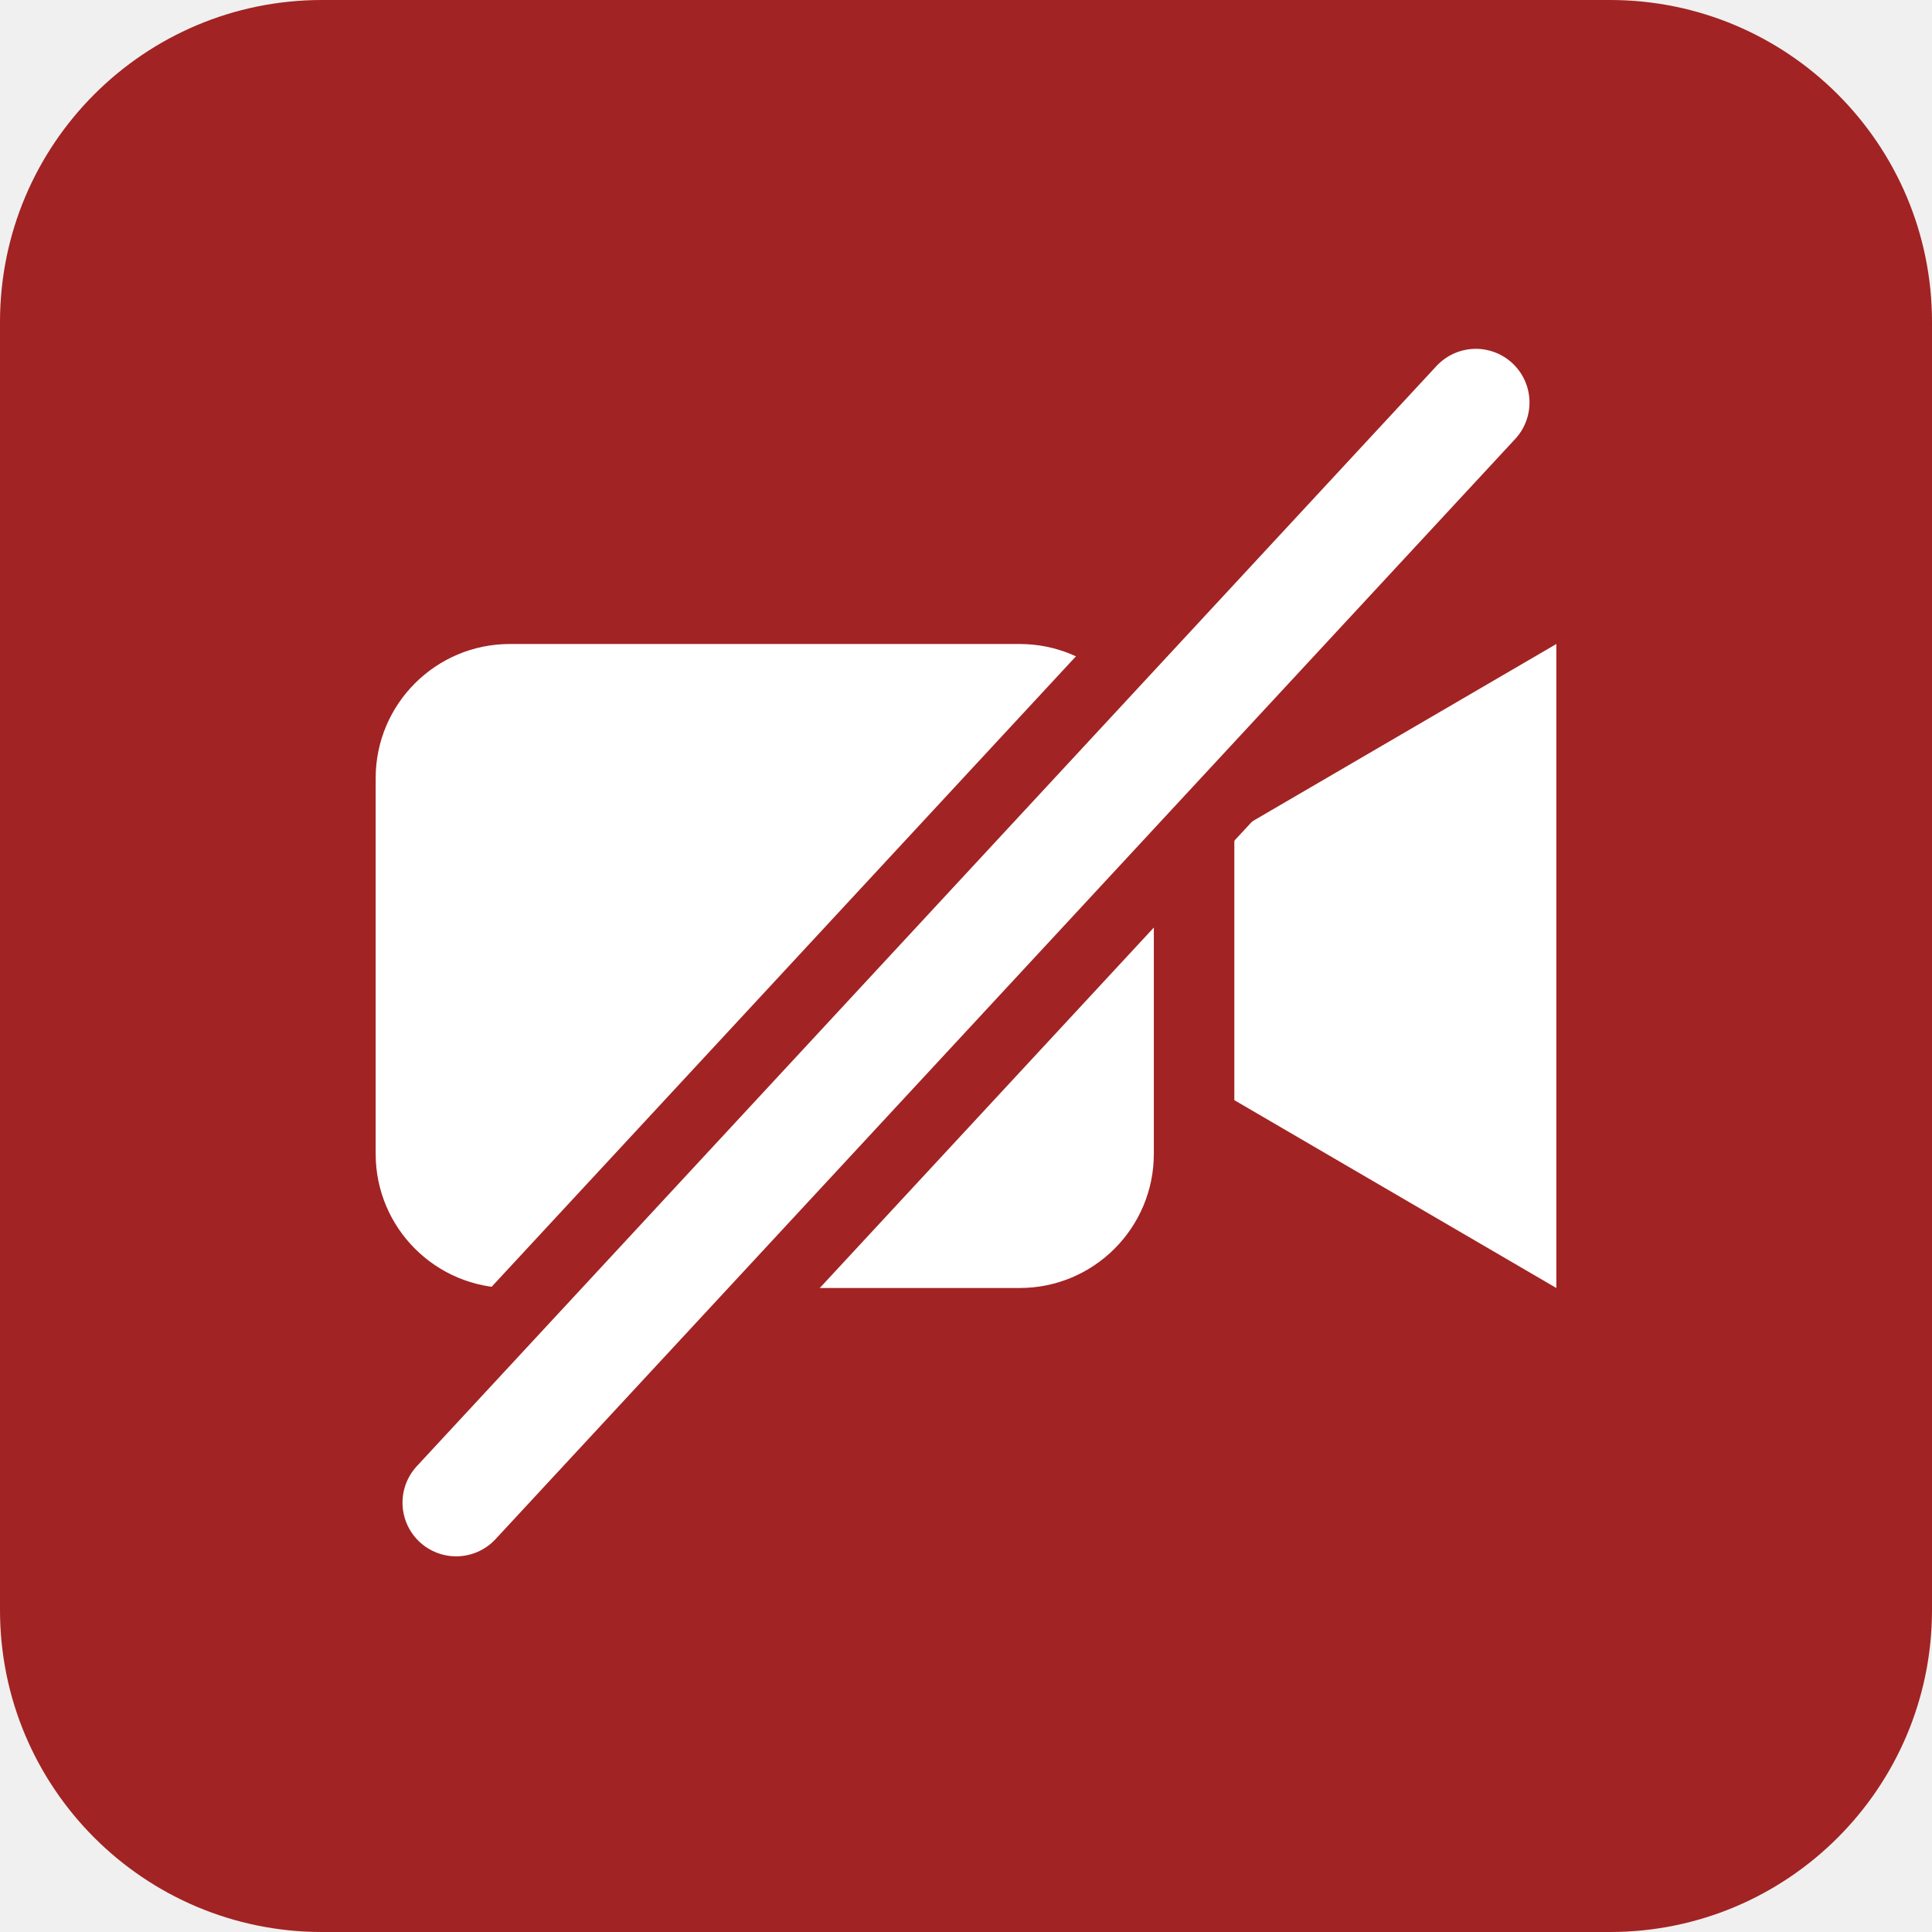
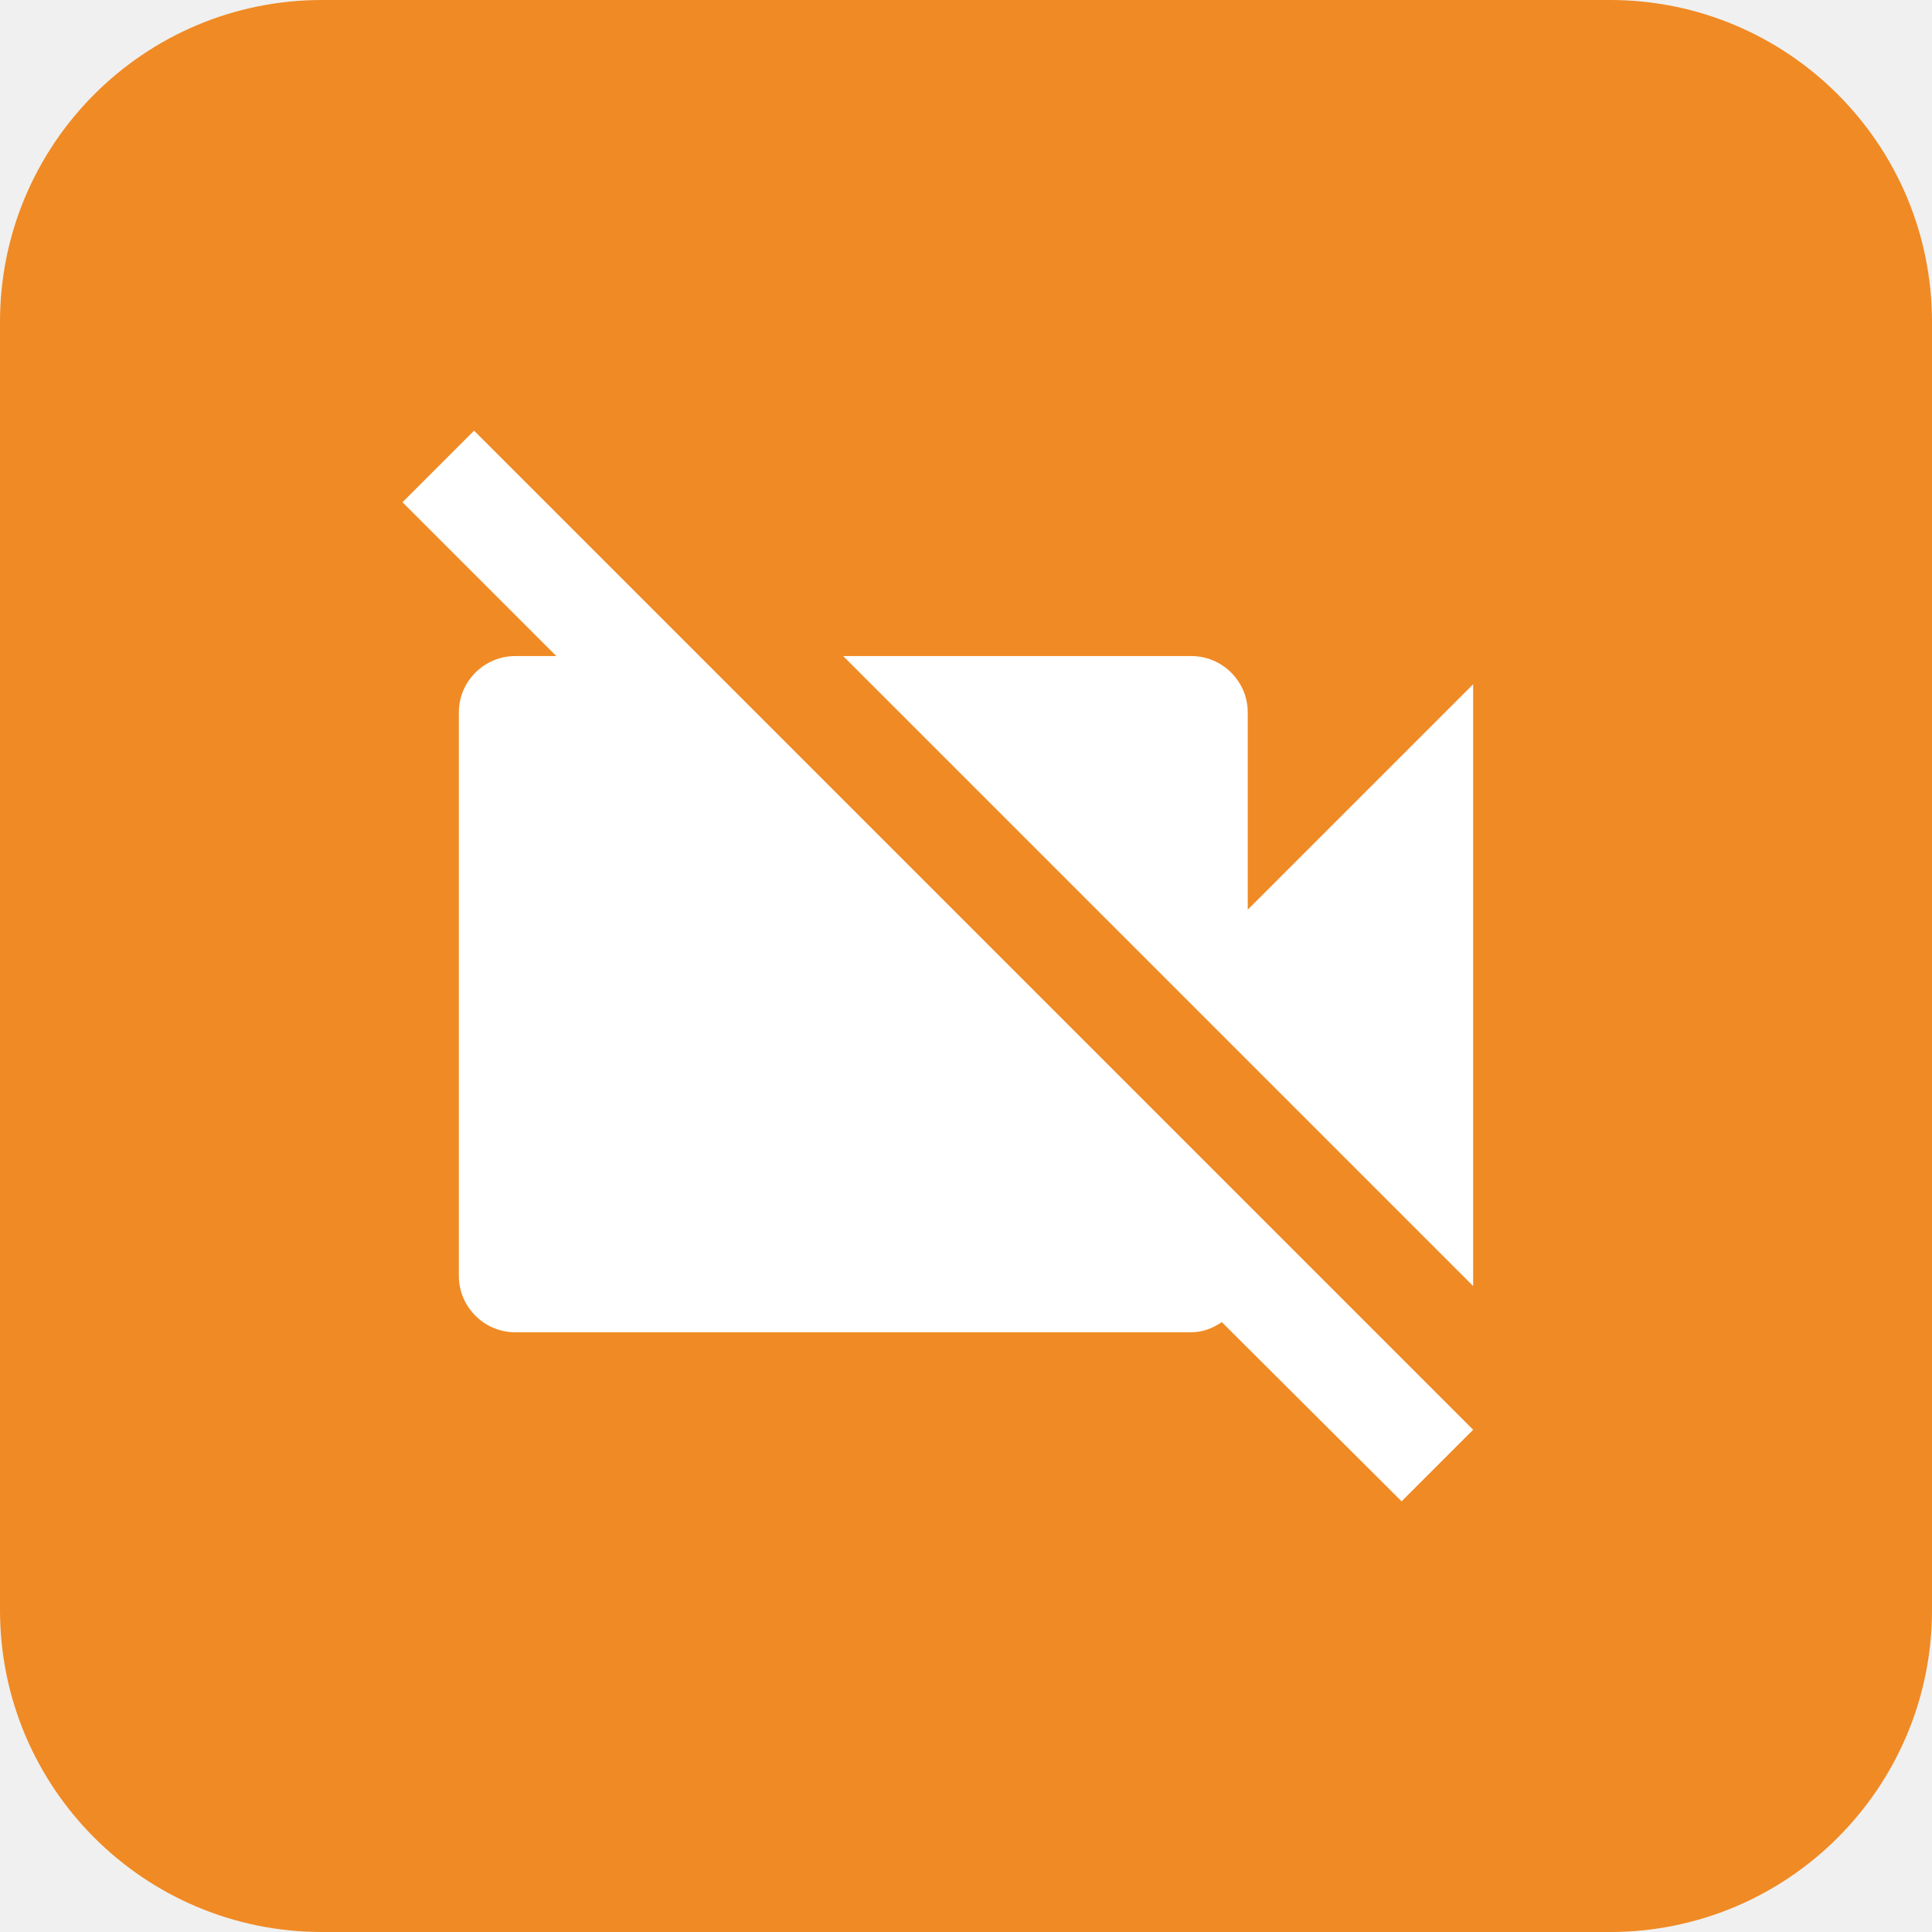
<svg xmlns="http://www.w3.org/2000/svg" viewBox="0 0 144 144">
-   <rect width="144" height="144" rx="24" fill="#A22323" />
-   <rect x="28" y="48" width="58" height="48" rx="10" fill="#FFFFFF" />
-   <path d="M92 62 L116 48 v48 L92 82 Z" fill="#FFFFFF" />
-   <line x1="34" y1="112" x2="110" y2="30" stroke="#A22323" stroke-width="18" stroke-linecap="round" />
-   <line x1="34" y1="112" x2="110" y2="30" stroke="#FFFFFF" stroke-width="8" stroke-linecap="round" />
+   <rect width="144" height="144" rx="24" fill="#F08A24" />
+   <path transform="translate(72,72) scale(4.2) translate(-12,-11.5)" fill="#FFFFFF" d="M21 6.5l-4 4V7c0-.55-.45-1-1-1H9.82L21 17.18V6.5zM3.27 2L2 3.27 4.73 6H4c-.55 0-1 .45-1 1v10c0 .55.45 1 1 1h12c.21 0 .39-.08.54-.18L19.73 21 21 19.73 3.27 2z" />
</svg>
